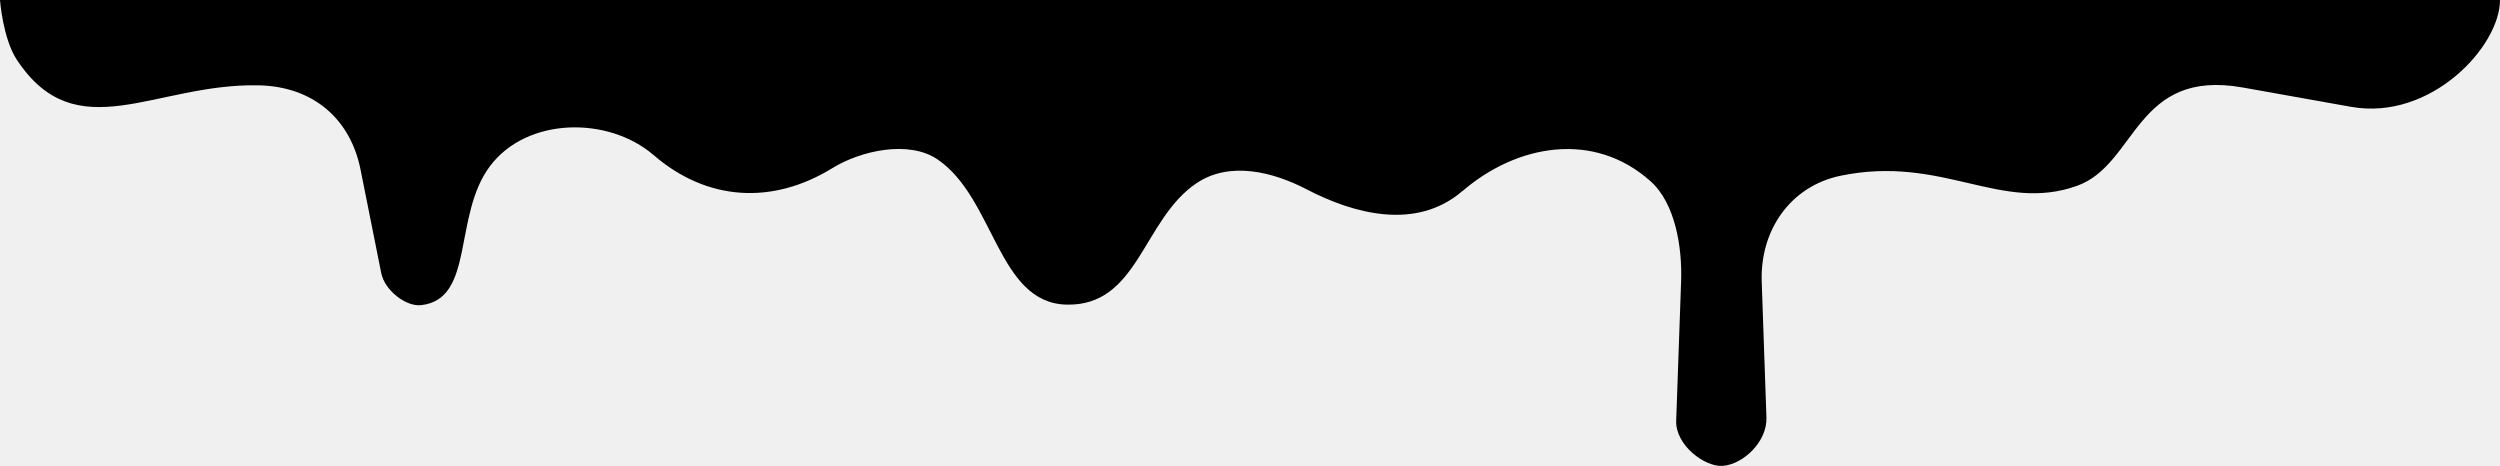
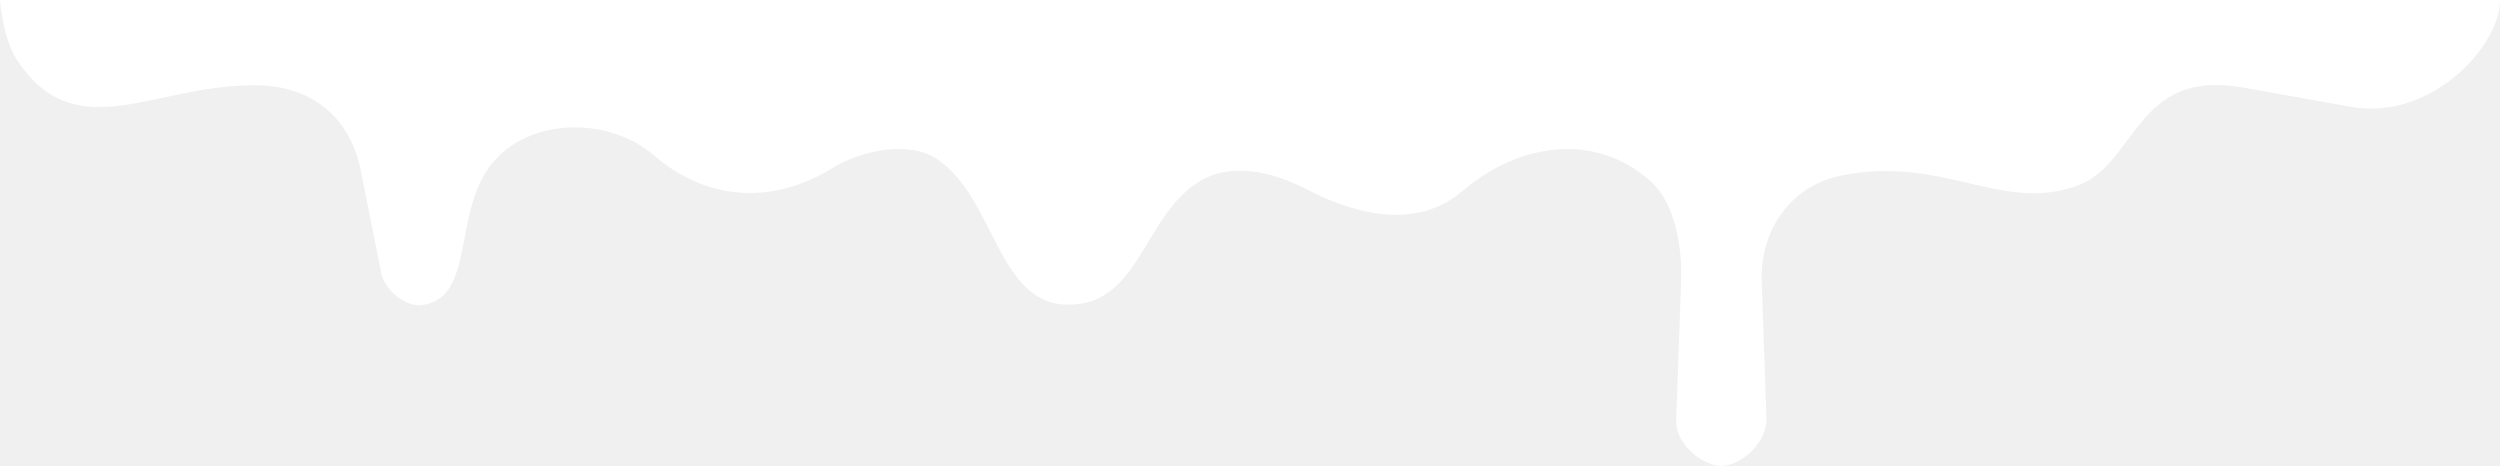
<svg xmlns="http://www.w3.org/2000/svg" id="a" data-name="Layer 1" viewBox="0 0 365.07 68.03">
-   <path d="M213.55,27.9c-6.77,5.82-15.9,3.31-22.72-.24-4.89-2.55-11.21-4.17-16.07-.93-7.92,5.28-8.49,18.08-19.1,17.75-9.97-.31-10.44-15.52-18.72-21.18-4.23-2.9-11.29-1.28-15.37,1.24-8.8,5.42-18.36,4.81-26.12-1.89-6.61-5.7-18.52-5.59-23.92,1.64s-2.18,19.4-10.03,20.27c-2.24.25-5.33-2.17-5.83-4.69l-3.02-15.1c-1.48-7.43-6.94-12.14-14.86-12.31-15.17-.33-26.62,9.42-35.31-3.7C.41,5.64,0,0,0,0h365.07c0,6.79-10.11,17.68-21.75,15.6l-15.8-2.82c-15.74-2.81-15.46,11.2-24.2,14.35-11.14,4.01-19.65-4.55-34.53-1.47-7.29,1.51-11.79,7.9-11.53,15.48l.69,19.83c.12,3.54-3.39,6.83-6.37,7.06-2.63.2-6.93-3.03-6.81-6.59l.72-20.4c.17-4.88-.83-11.33-4.46-14.57-8.3-7.42-19.52-5.4-27.46,1.43Z" />
+   <path fill="#ffffff" d="M213.55,27.9c-6.77,5.82-15.9,3.31-22.72-.24-4.89-2.55-11.21-4.17-16.07-.93-7.92,5.28-8.49,18.08-19.1,17.75-9.97-.31-10.44-15.52-18.72-21.18-4.23-2.9-11.29-1.28-15.37,1.24-8.8,5.42-18.36,4.81-26.12-1.89-6.61-5.7-18.52-5.59-23.92,1.64s-2.18,19.4-10.03,20.27c-2.24.25-5.33-2.17-5.83-4.69l-3.02-15.1c-1.48-7.43-6.94-12.14-14.86-12.31-15.17-.33-26.62,9.42-35.31-3.7C.41,5.64,0,0,0,0h365.07c0,6.79-10.11,17.68-21.75,15.6l-15.8-2.82c-15.74-2.81-15.46,11.2-24.2,14.35-11.14,4.01-19.65-4.55-34.53-1.47-7.29,1.51-11.79,7.9-11.53,15.48l.69,19.83c.12,3.54-3.39,6.83-6.37,7.06-2.63.2-6.93-3.03-6.81-6.59l.72-20.4c.17-4.88-.83-11.33-4.46-14.57-8.3-7.42-19.52-5.4-27.46,1.43Z" />
</svg>
